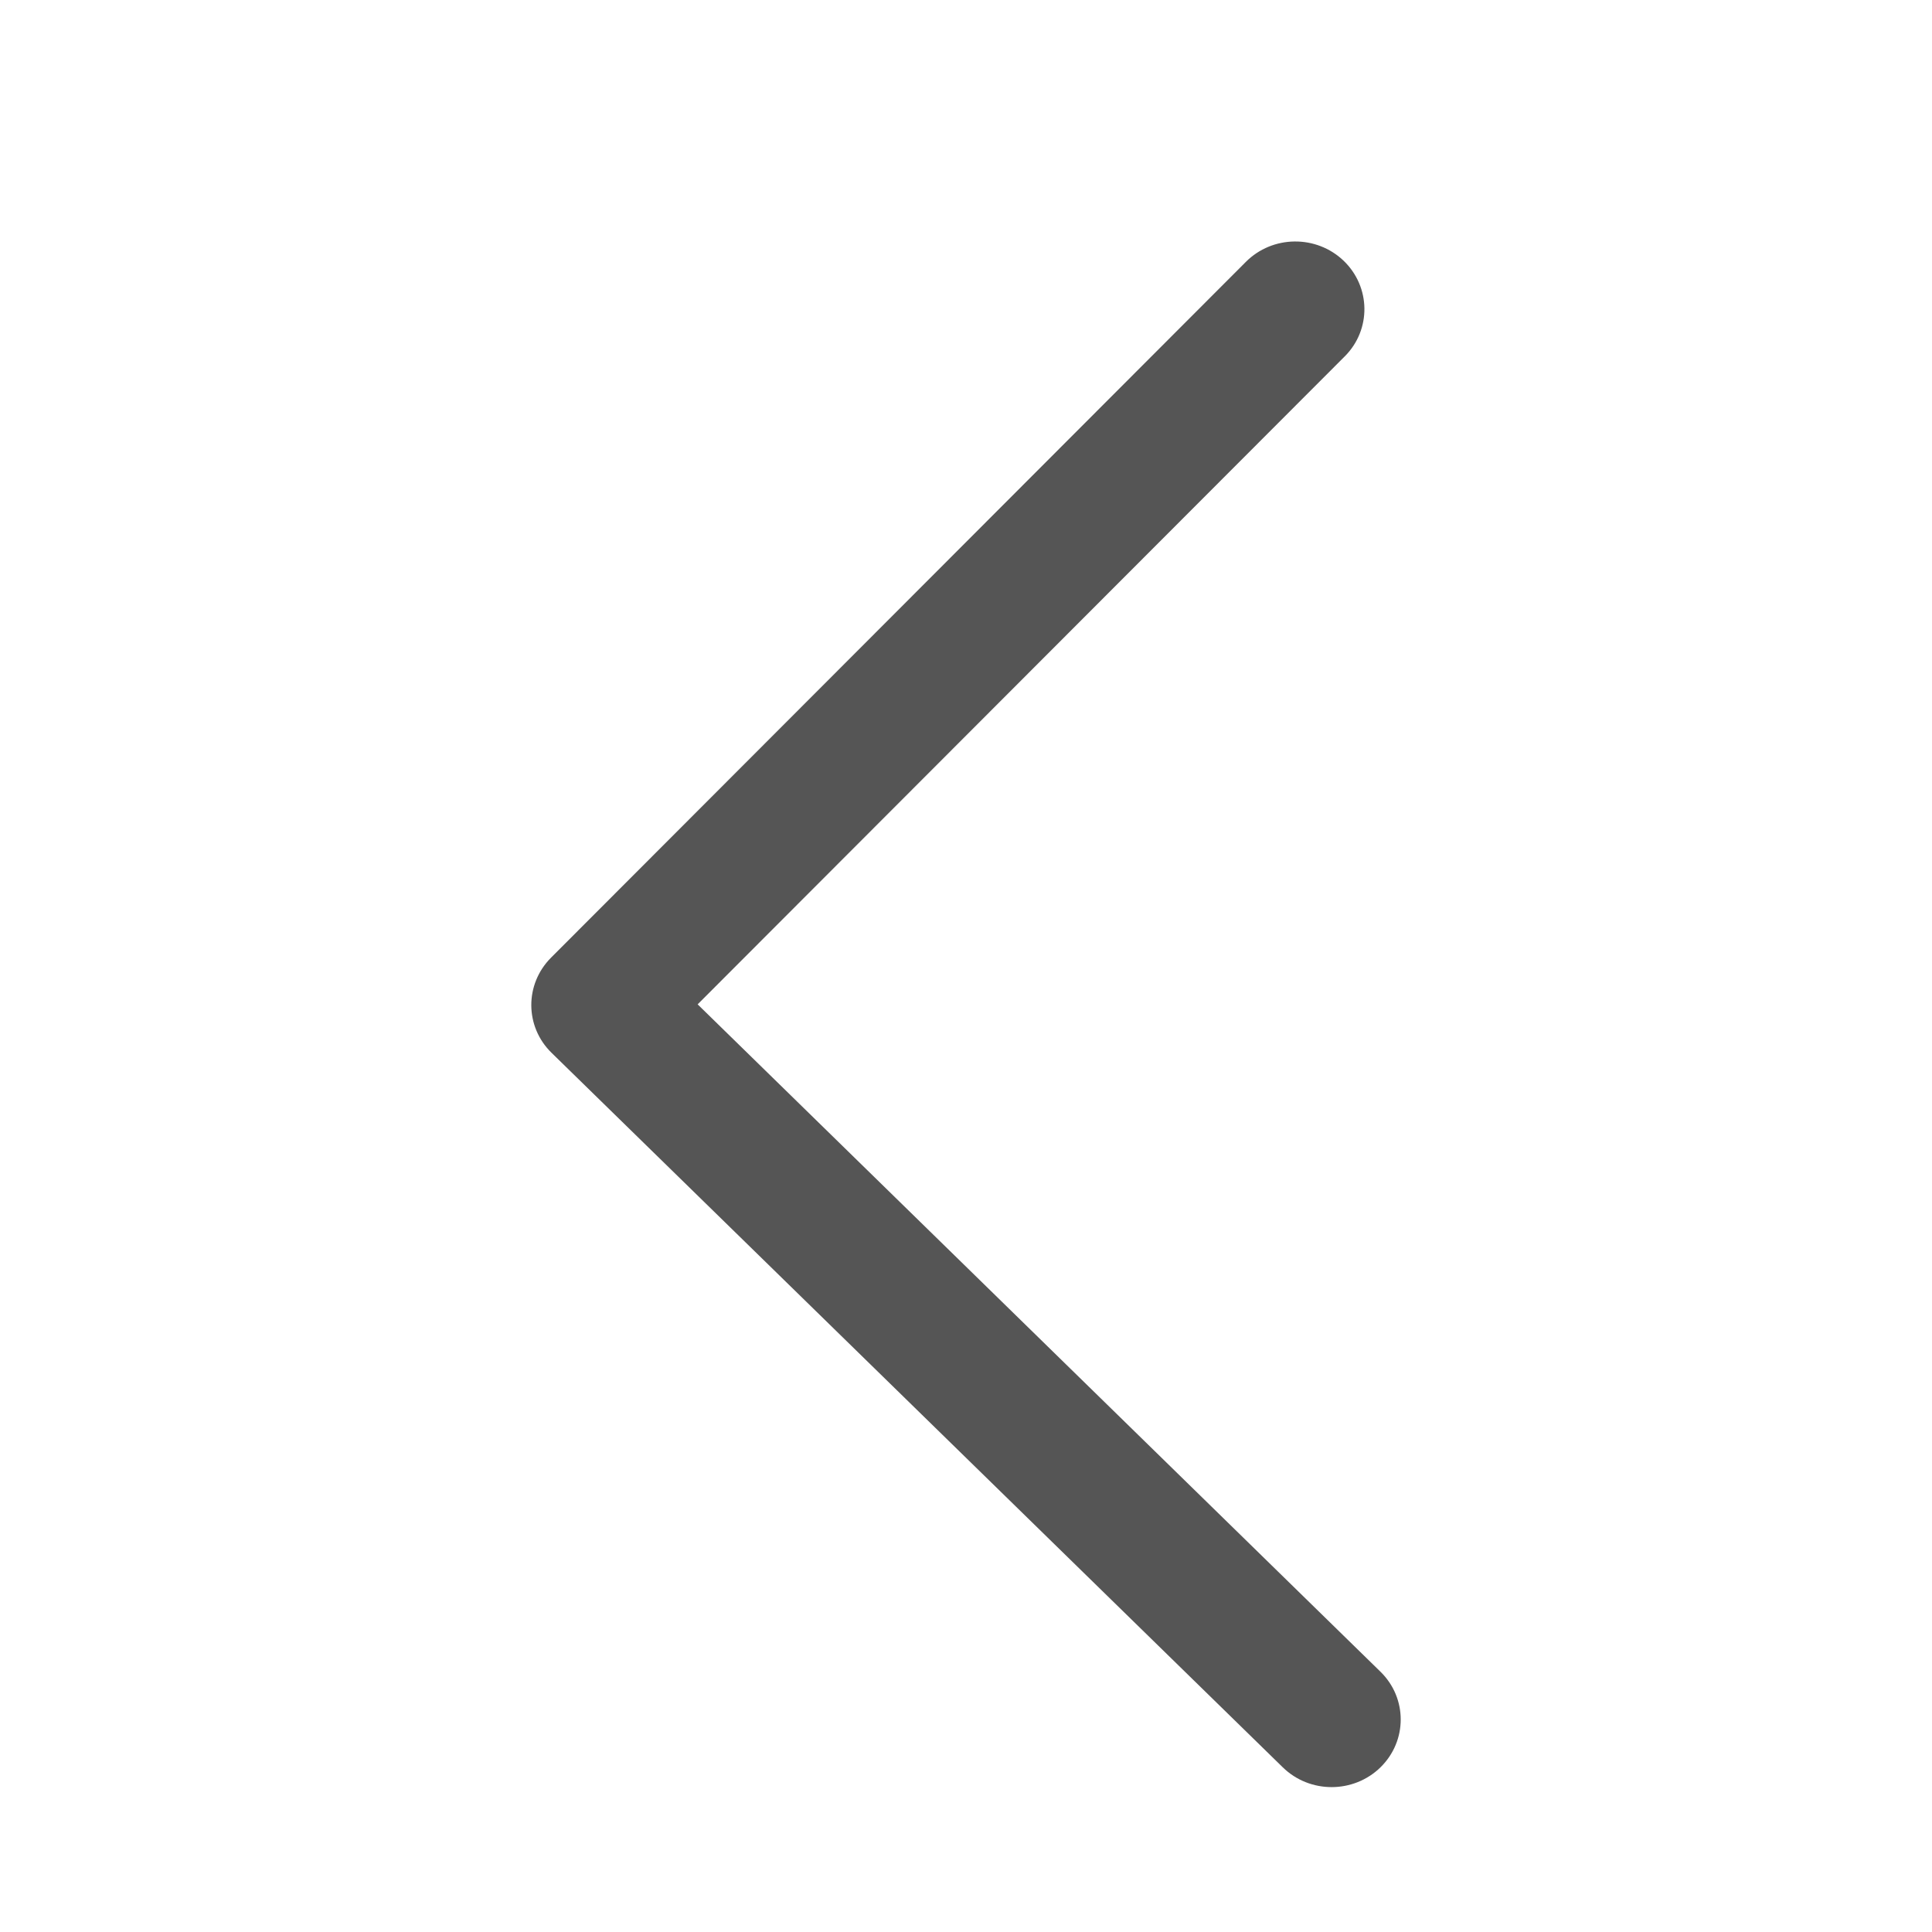
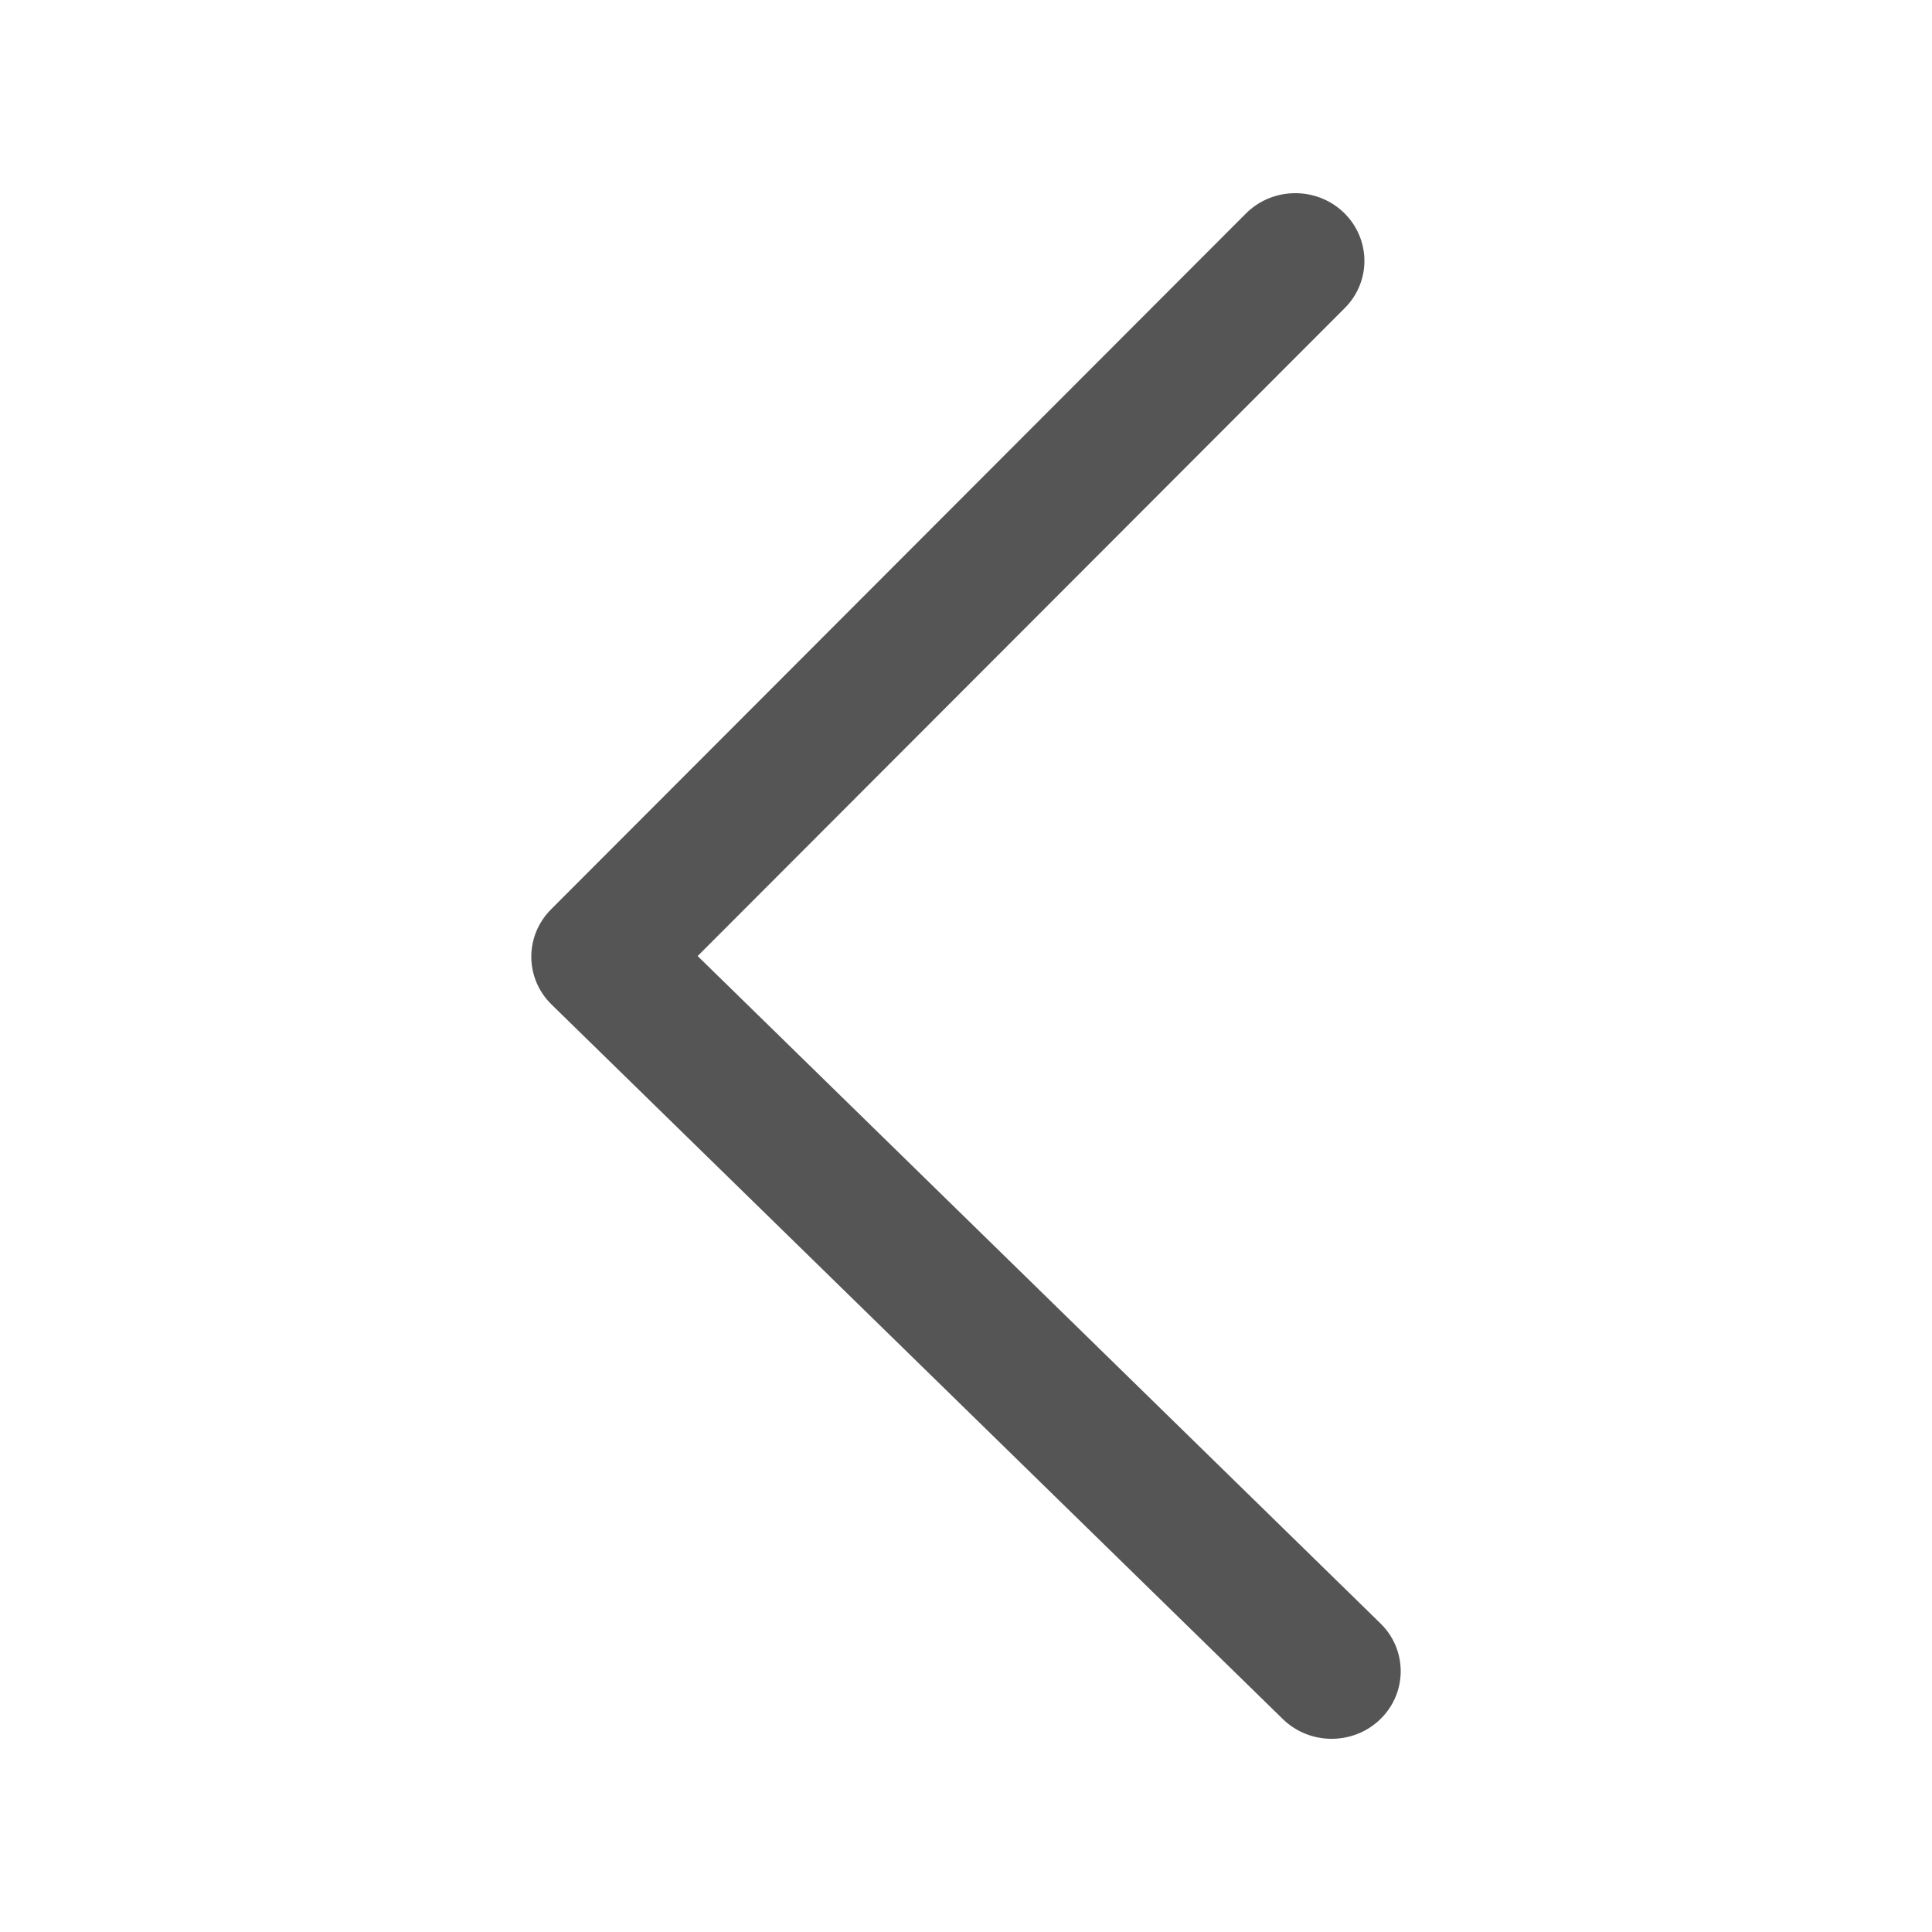
<svg xmlns="http://www.w3.org/2000/svg" width="20" height="20" viewBox="0 0 20 20">
-   <path fill="#555" d="M10.103,13.278 L16.811,6.579 C17.087,6.303 17.53,6.309 17.801,6.591 C18.071,6.874 18.066,7.327 17.789,7.603 L10.586,14.796 C10.311,15.07 9.872,15.068 9.601,14.79 L2.205,7.221 C1.931,6.941 1.932,6.488 2.205,6.209 C2.479,5.93 2.922,5.93 3.195,6.21 L10.103,13.278 Z" transform="matrix(0 -1 -1 0 20.5 20.5)" />
+   <path fill="#555" d="M10.103,12.778 L16.811,6.079 C17.087,5.803 17.53,5.809 17.801,6.091 C18.071,6.374 18.066,6.827 17.789,7.103 L10.586,14.296 C10.311,14.57 9.872,14.568 9.601,14.29 L2.205,6.721 C1.931,6.441 1.932,5.988 2.205,5.709 C2.479,5.43 2.922,5.43 3.195,5.71 L10.103,12.778 Z" transform="matrix(0 -1 -1 0 20 20)" />
</svg>
